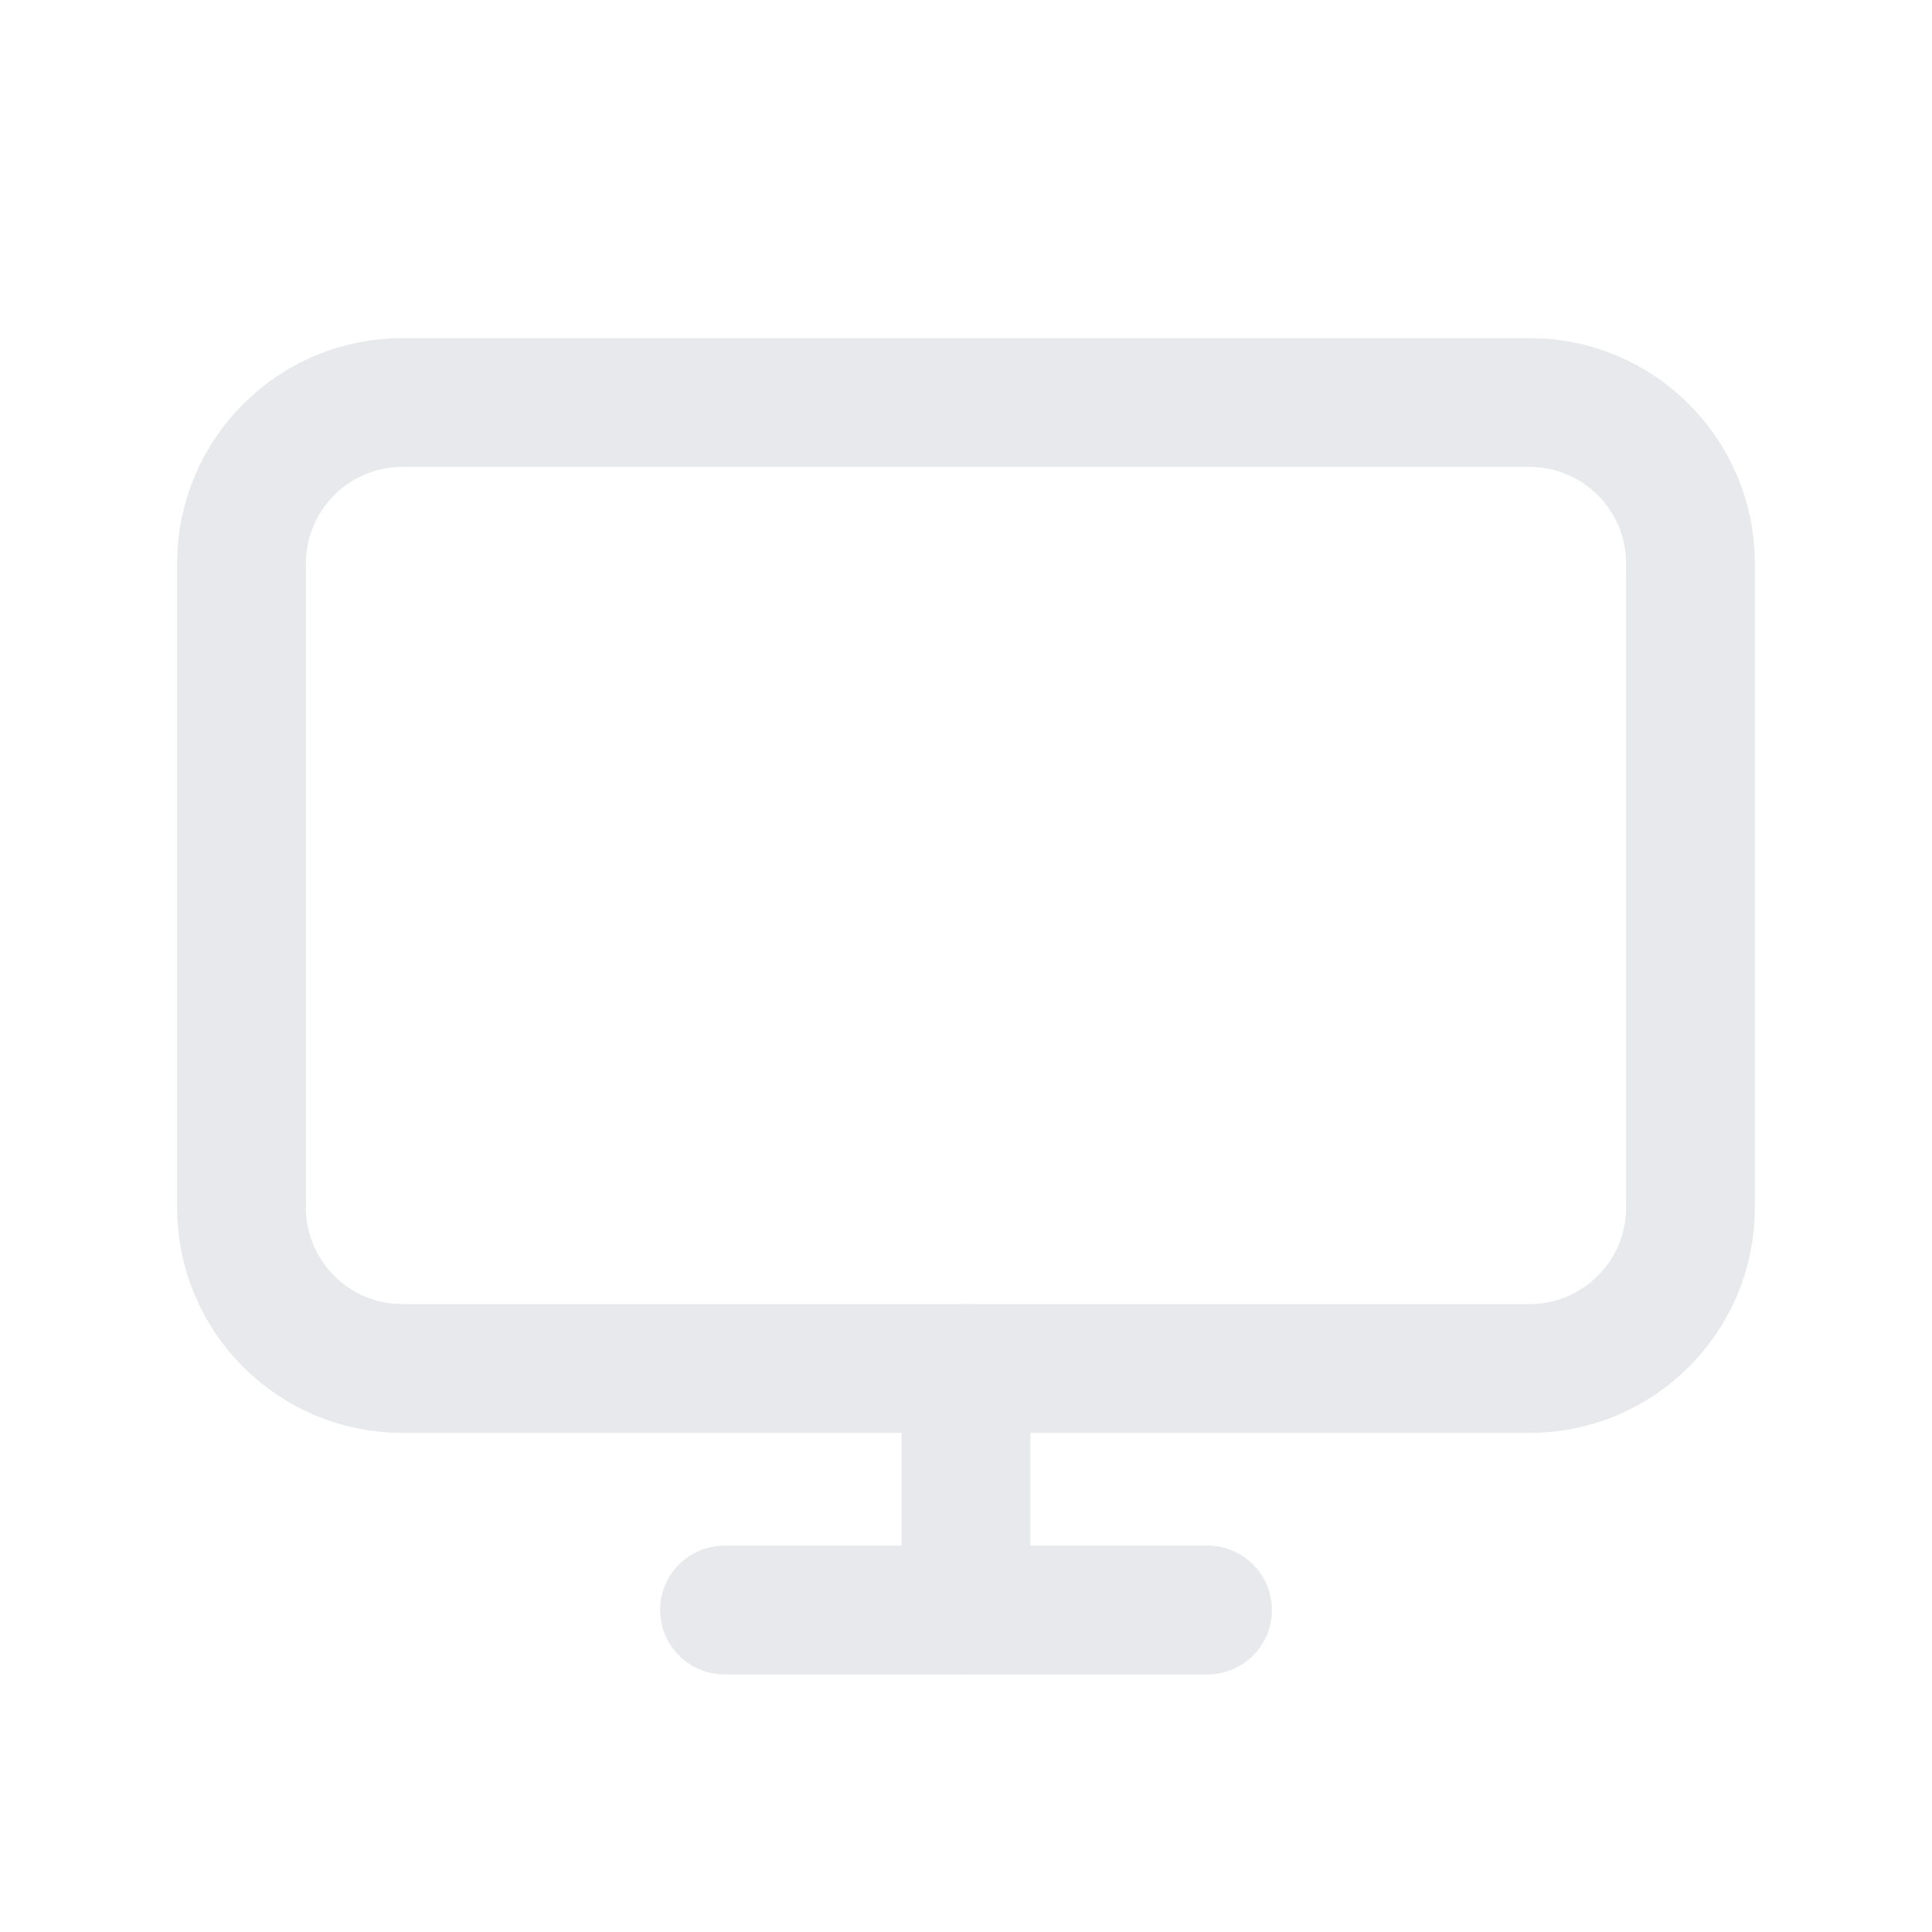
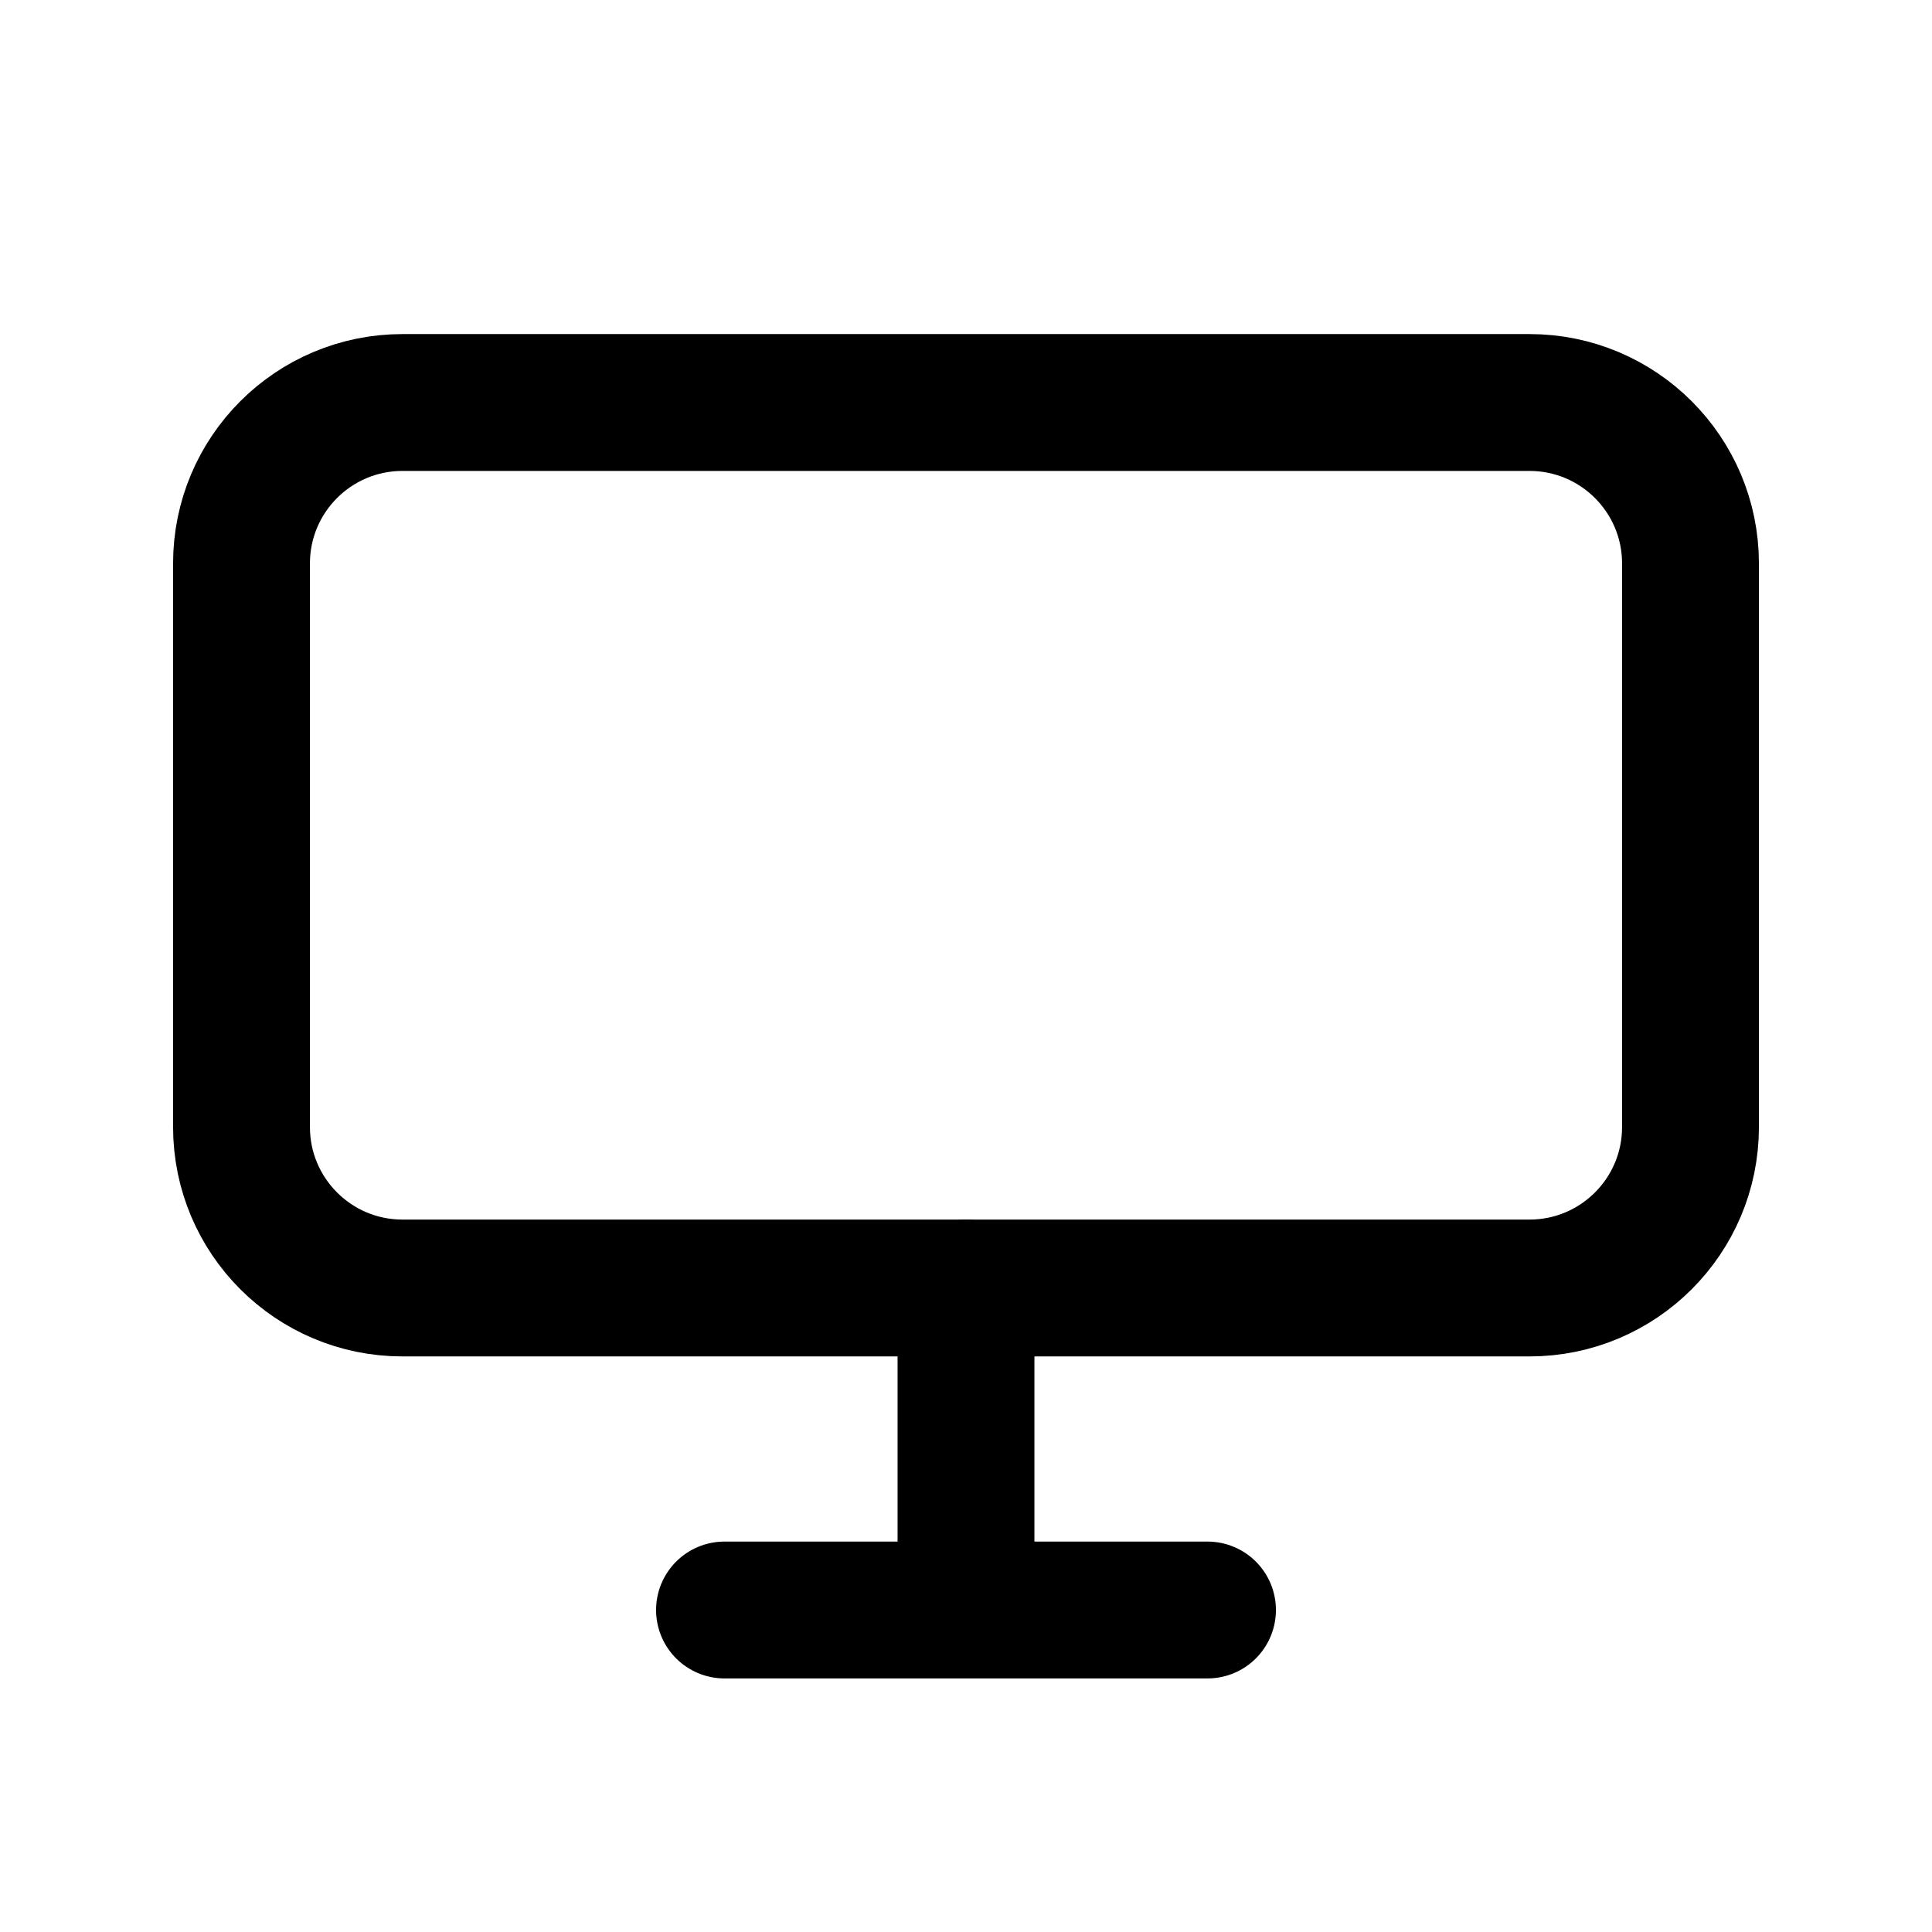
- <svg xmlns="http://www.w3.org/2000/svg" width="22" height="22" viewBox="0 0 24 24" fill="none" stroke="#E8E9EC" stroke-width="1.6" stroke-linecap="round" stroke-linejoin="round">
-   <rect x="3" y="5" width="18" height="12" rx="2" />
-   <path d="M9 20h6" />
-   <path d="M12 17v3" />
+ <svg xmlns="http://www.w3.org/2000/svg" viewBox="0 0 24 24" fill="none" stroke="currentColor" stroke-width="1.7" stroke-linecap="round" stroke-linejoin="round">
+   <rect x="3" y="5" width="18" height="11" rx="2" />
+   <path d="M9 20h6M12 16v4" />
</svg>
